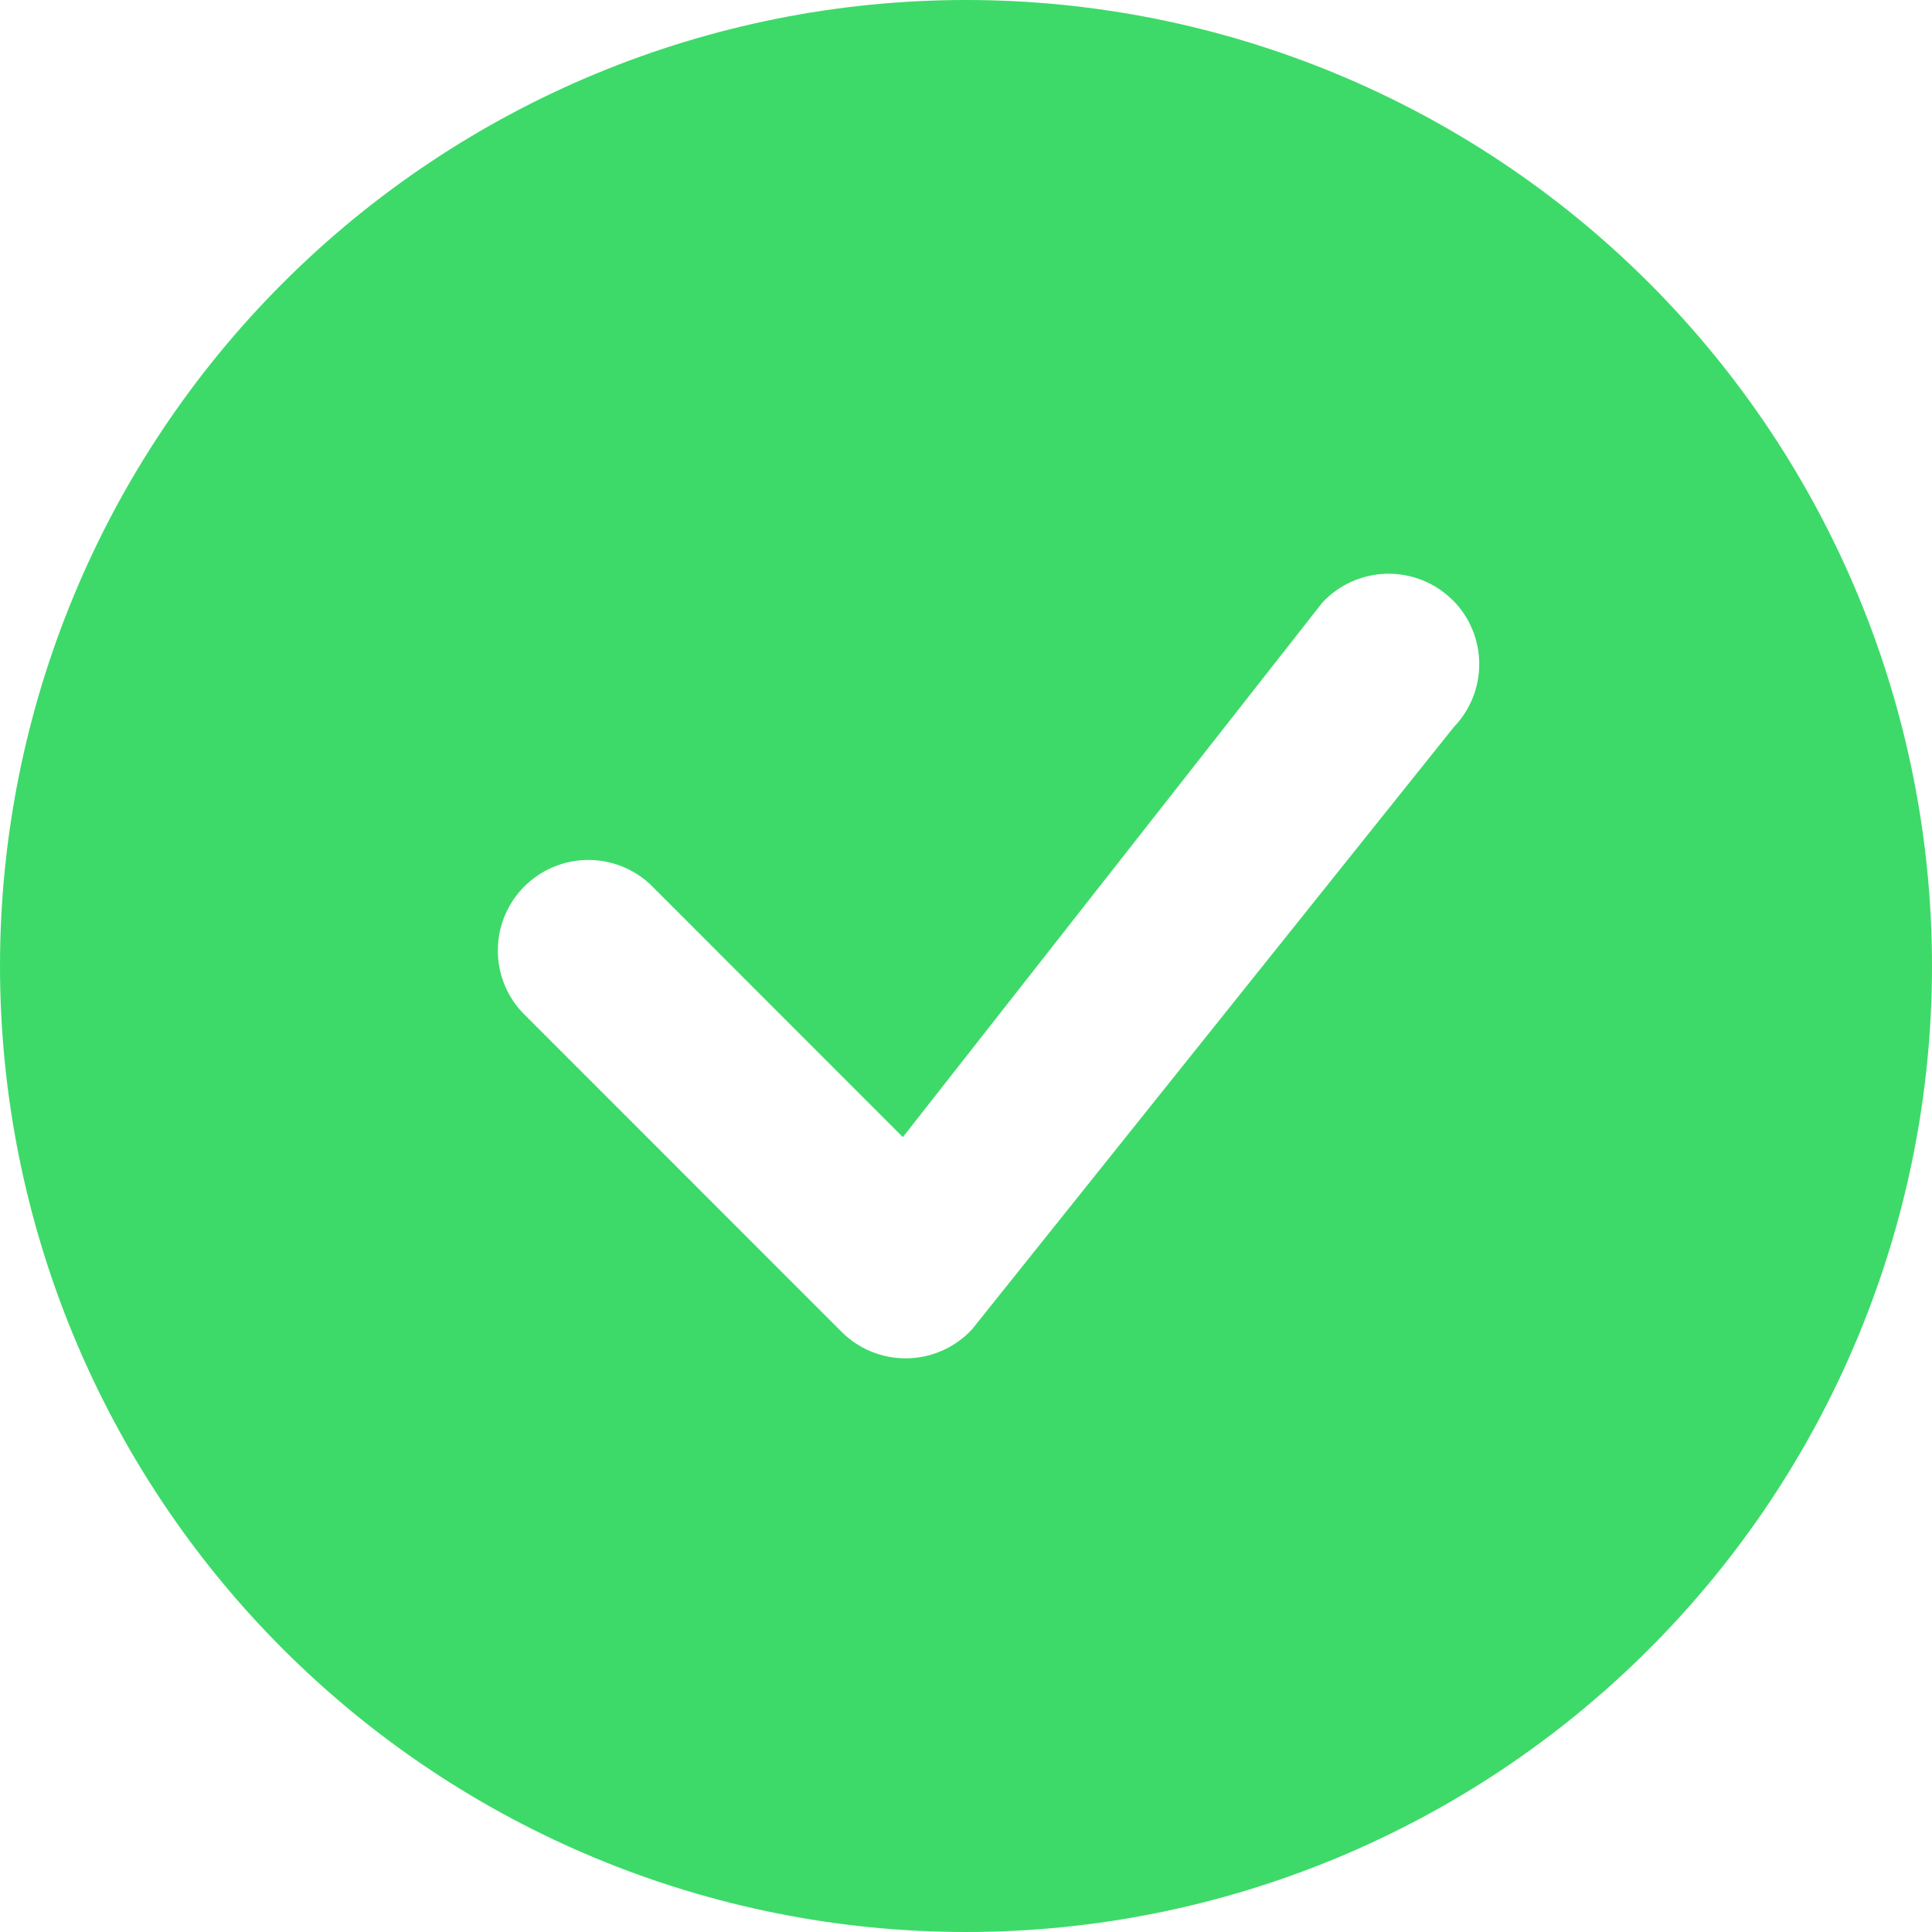
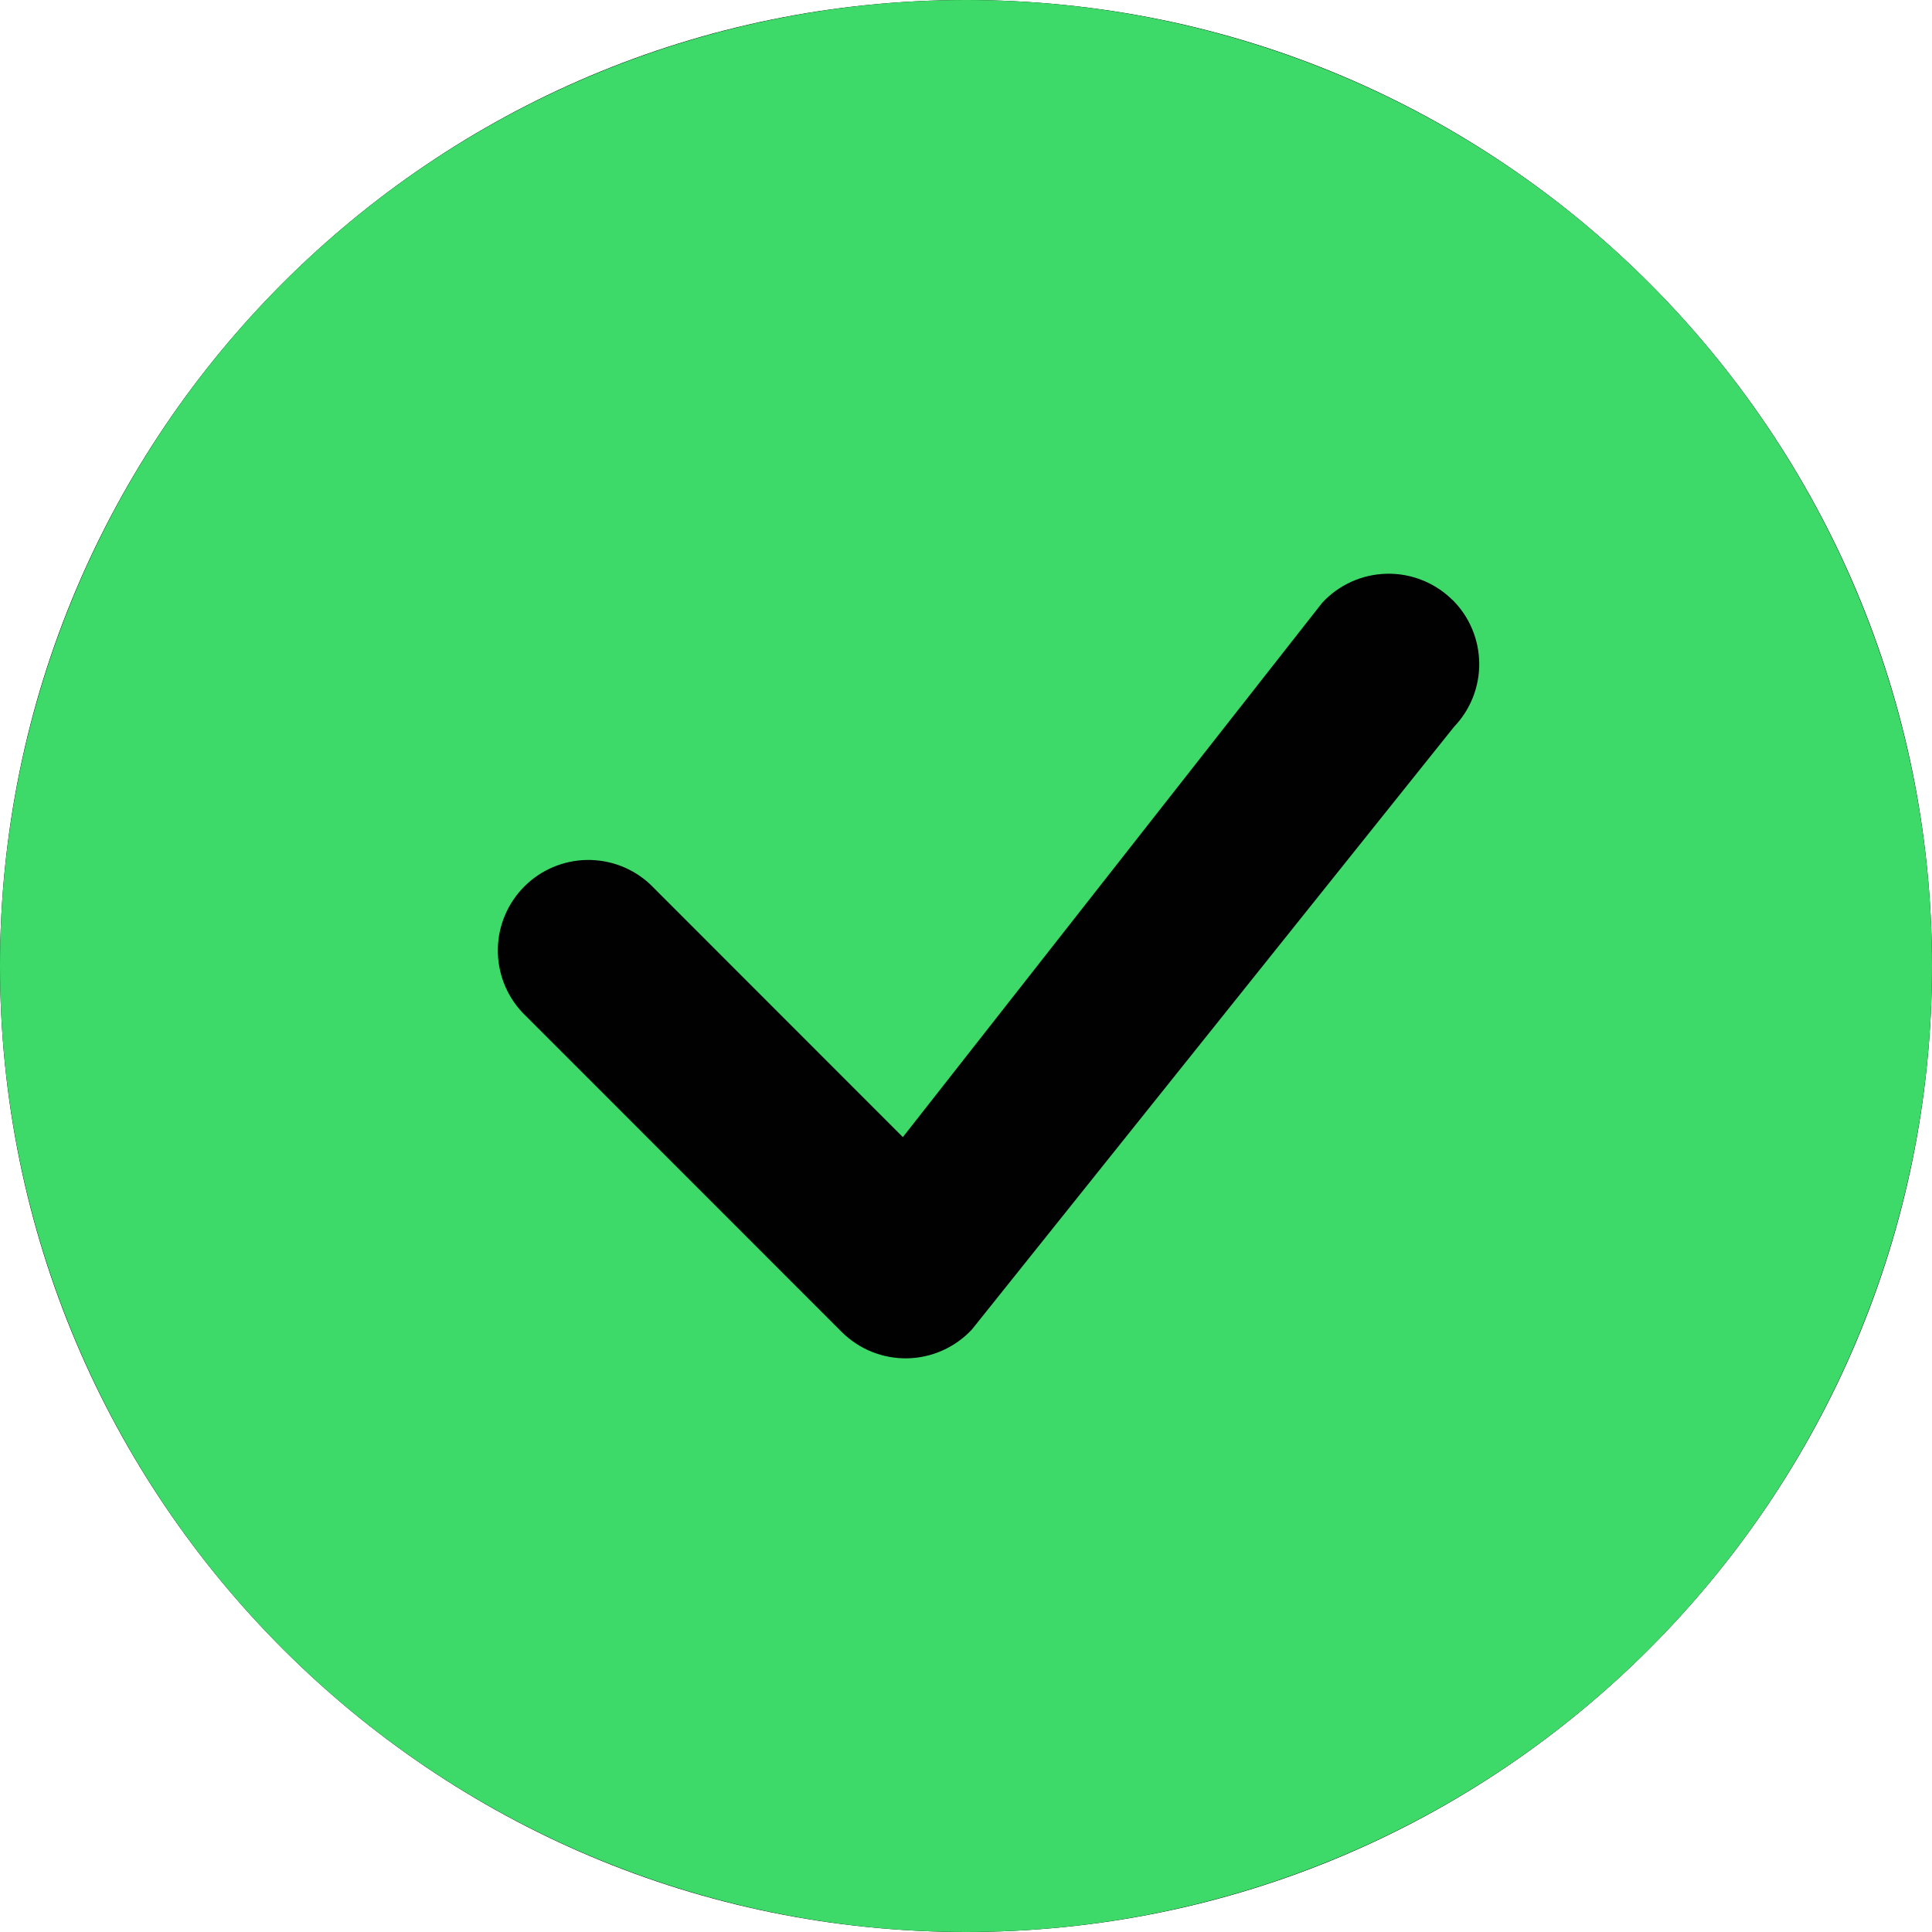
<svg xmlns="http://www.w3.org/2000/svg" width="60" height="60" viewBox="0 0 60 60" fill="none">
+   <circle cx="30" cy="30" r="30" fill="#010101" />
  <path d="M60 30C60 37.956 56.839 45.587 51.213 51.213C45.587 56.839 37.956 60 30 60C22.044 60 14.413 56.839 8.787 51.213C3.161 45.587 0 37.956 0 30C0 22.044 3.161 14.413 8.787 8.787C14.413 3.161 22.044 0 30 0C37.956 0 45.587 3.161 51.213 8.787C56.839 14.413 60 22.044 60 30ZM45.112 18.637C44.845 18.371 44.526 18.16 44.175 18.02C43.824 17.879 43.448 17.81 43.07 17.818C42.692 17.826 42.319 17.909 41.974 18.064C41.629 18.219 41.319 18.442 41.062 18.72L28.039 35.314L20.19 27.461C19.657 26.965 18.952 26.694 18.223 26.707C17.494 26.72 16.799 27.015 16.284 27.53C15.769 28.046 15.473 28.741 15.461 29.469C15.448 30.198 15.718 30.903 16.215 31.436L26.137 41.362C26.405 41.629 26.723 41.84 27.073 41.981C27.424 42.122 27.799 42.191 28.177 42.184C28.554 42.177 28.927 42.094 29.271 41.94C29.616 41.786 29.927 41.564 30.184 41.288L45.154 22.575C45.664 22.044 45.946 21.335 45.939 20.599C45.932 19.862 45.637 19.158 45.116 18.637H45.112Z" fill="#3DDA69" />
</svg>
